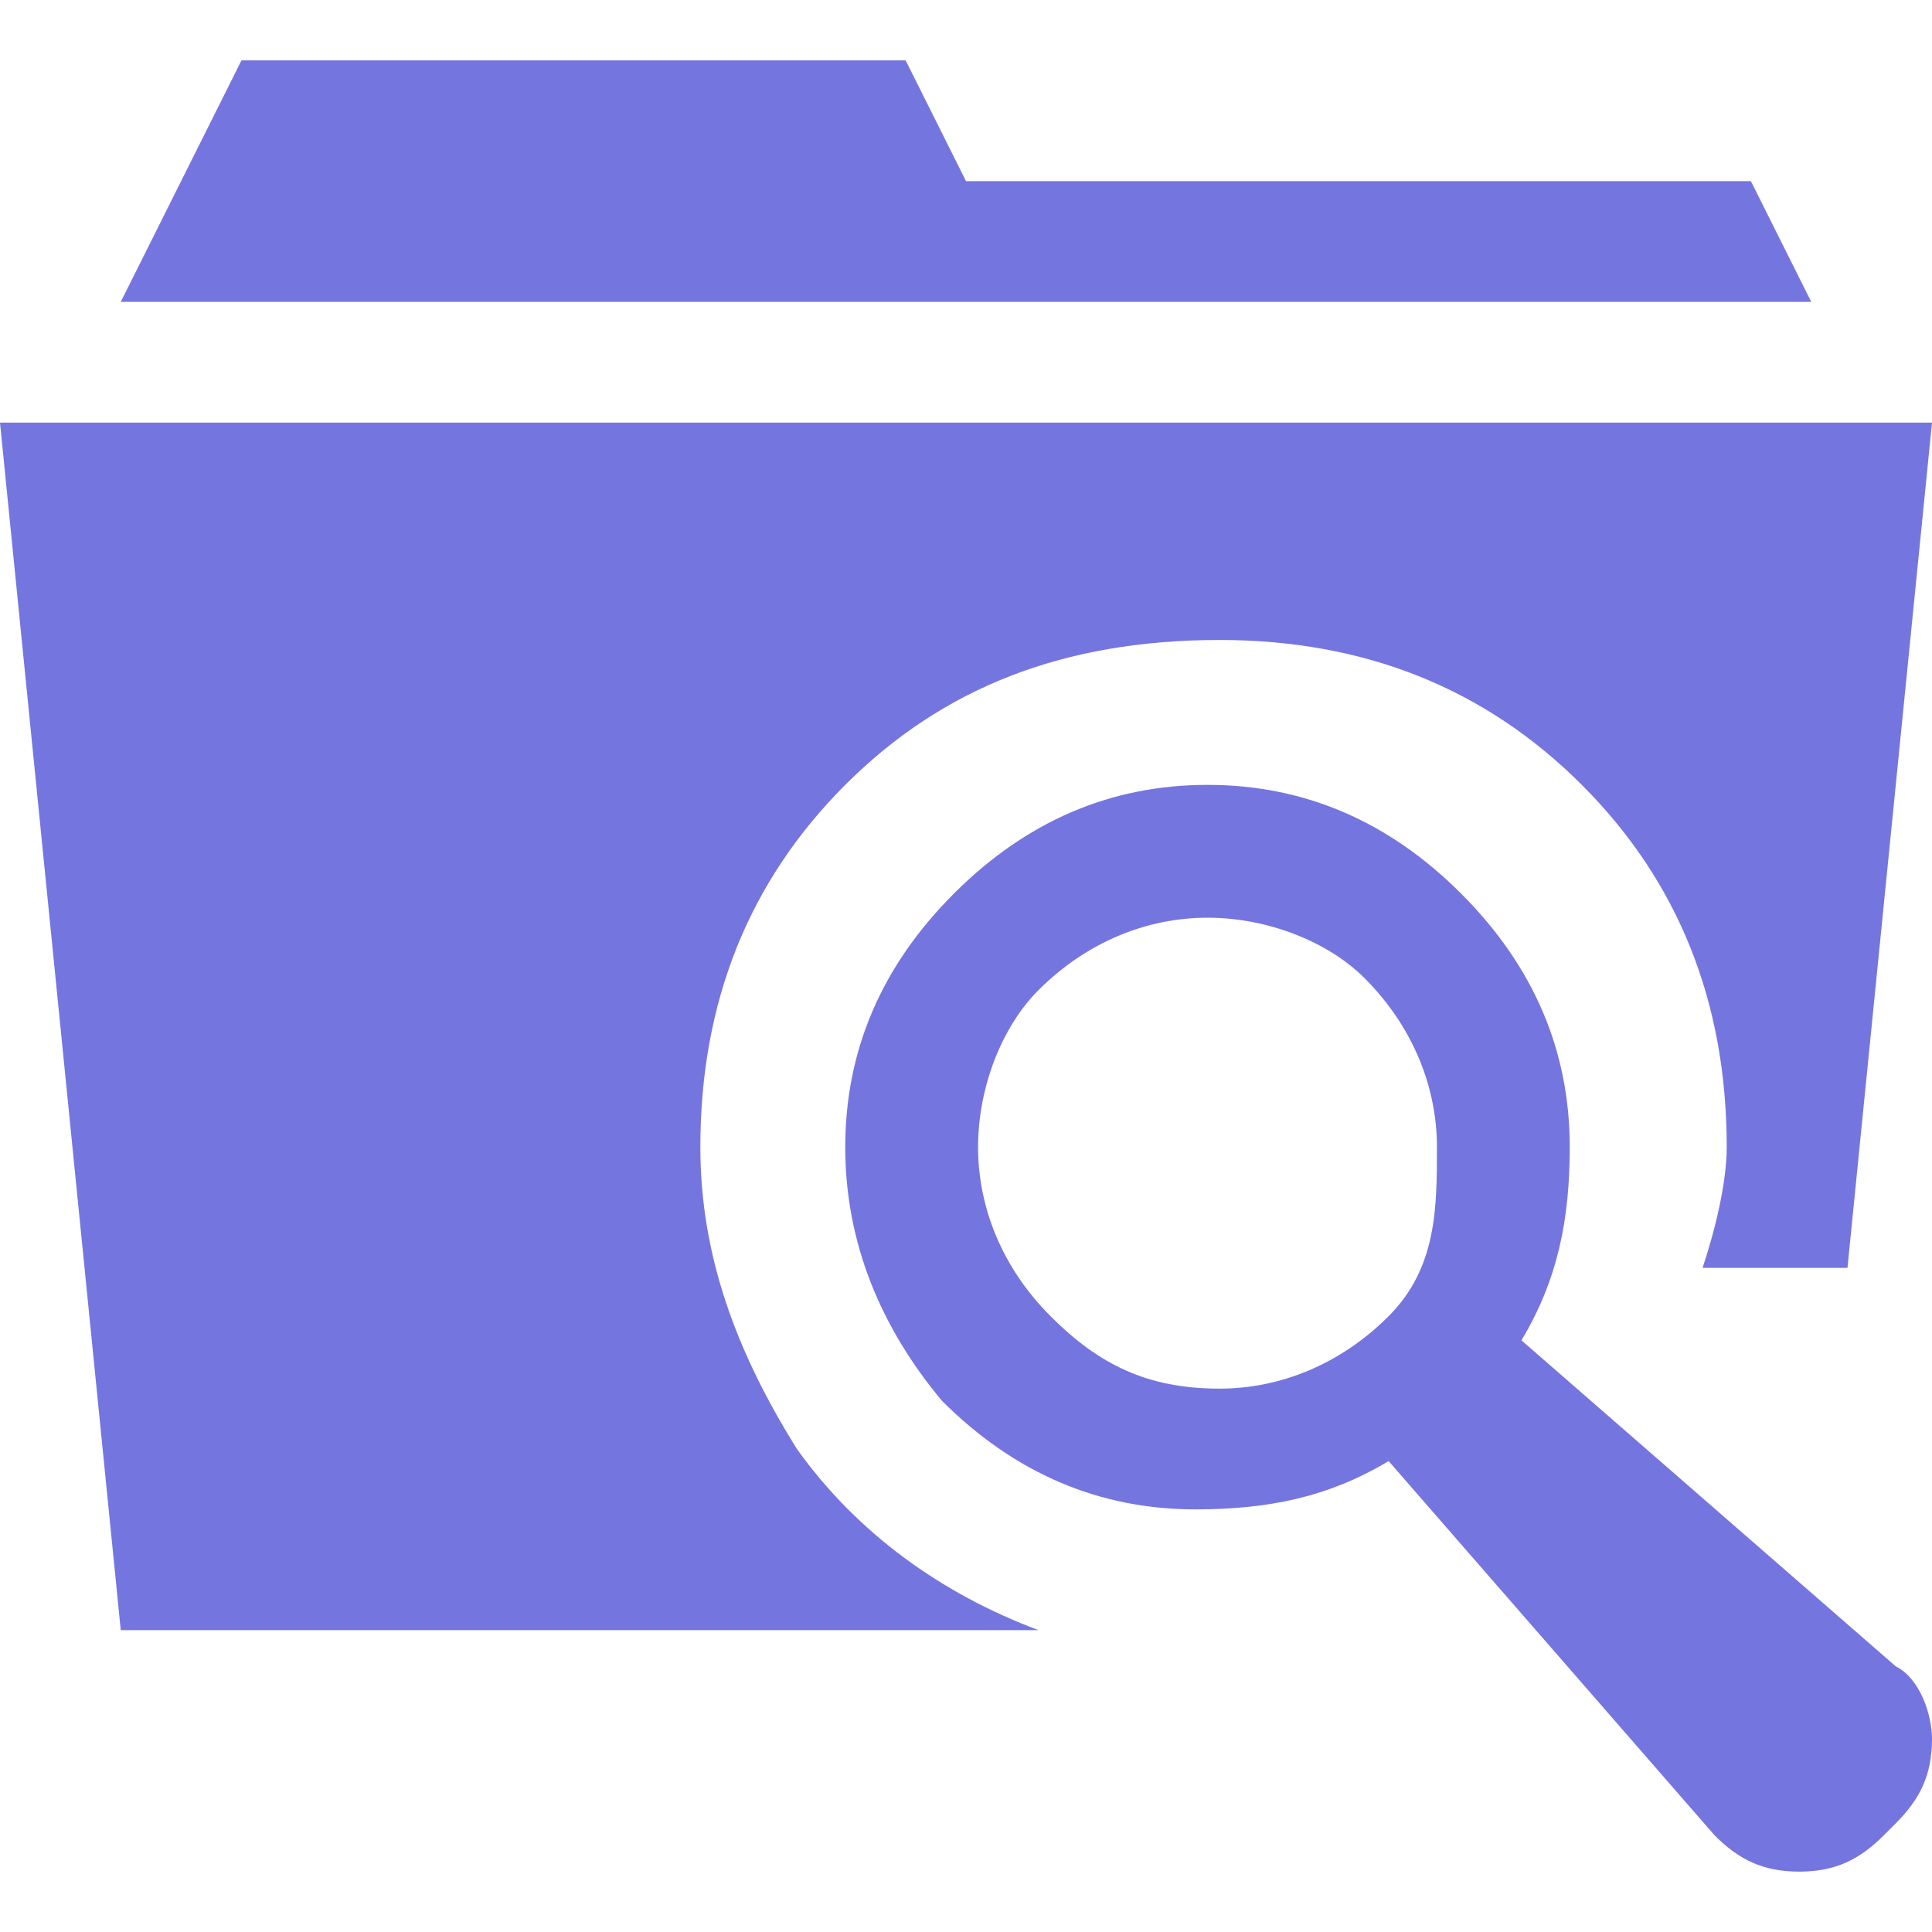
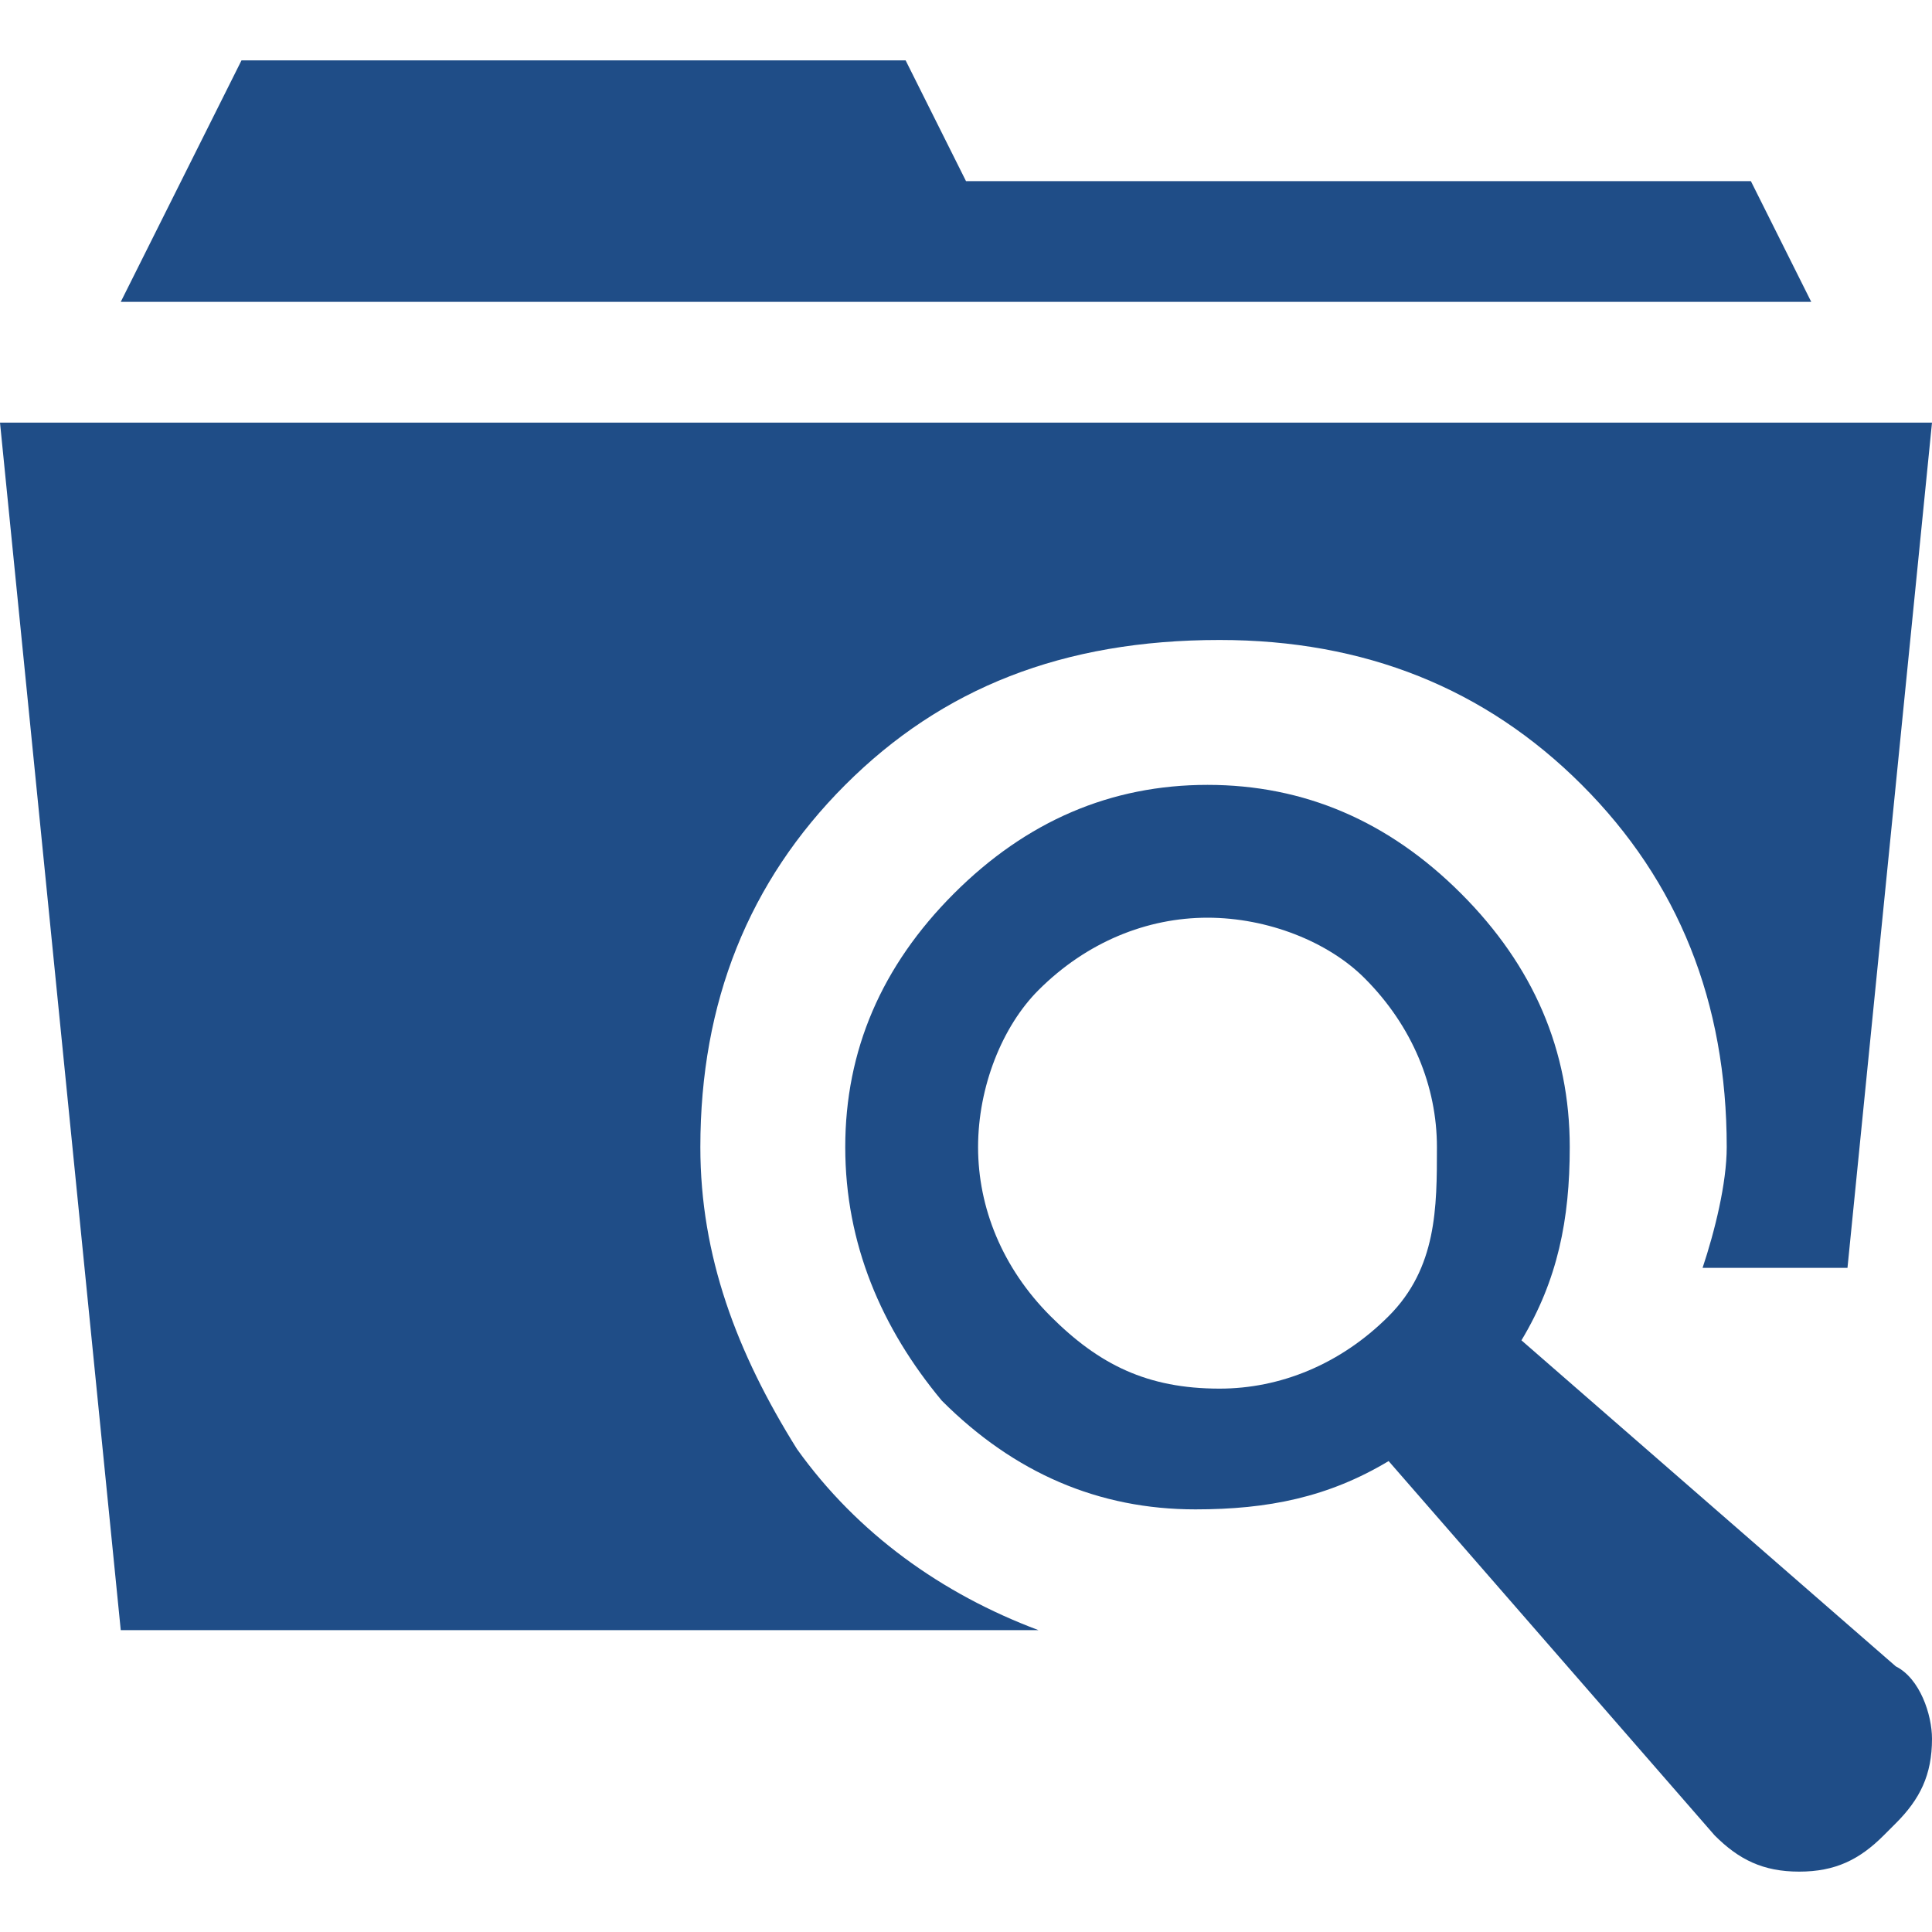
<svg xmlns="http://www.w3.org/2000/svg" version="1.1" x="0px" y="0px" width="16px" height="16px" viewBox="0 -0.5 16 16" style="overflow:visible;enable-background:new 0 -0.5 16 16;" xml:space="preserve" preserveAspectRatio="xMinYMid meet">
  <defs>
</defs>
-   <path style="fill:#7575E0;" d="M14.3,9c0-1.2-0.4-2.2-1.2-3c-0.8-0.8-1.8-1.2-3-1.2C8.8,4.8,7.8,5.2,7,6C6.2,6.8,5.8,7.8,5.8,9  c0,0.9,0.3,1.7,0.8,2.5c0.5,0.7,1.2,1.2,2,1.5H1L0,3h16l-0.7,7h-1.2C14.2,9.7,14.3,9.3,14.3,9z M15,2H1l1-2h5.5L8,1h6.5L15,2z   M16,13.9c0,0.3-0.1,0.5-0.3,0.7l-0.1,0.1c-0.2,0.2-0.4,0.3-0.7,0.3c-0.3,0-0.5-0.1-0.7-0.3l-2.7-3.1c-0.5,0.3-1,0.4-1.6,0.4  c-0.8,0-1.5-0.3-2.1-0.9C7.3,10.5,7,9.8,7,9c0-0.8,0.3-1.5,0.9-2.1C8.5,6.3,9.2,6,10,6c0.8,0,1.5,0.3,2.1,0.9C12.7,7.5,13,8.2,13,9  c0,0.6-0.1,1.1-0.4,1.6l3.1,2.7C15.9,13.4,16,13.7,16,13.9z M11.9,9c0-0.5-0.2-1-0.6-1.4C11,7.3,10.5,7.1,10,7.1  c-0.5,0-1,0.2-1.4,0.6C8.3,8,8.1,8.5,8.1,9c0,0.5,0.2,1,0.6,1.4c0.4,0.4,0.8,0.6,1.4,0.6c0.5,0,1-0.2,1.4-0.6S11.9,9.5,11.9,9z" />
+   <path style="fill:#1F4D87;" d="M14.3,9c0-1.2-0.4-2.2-1.2-3c-0.8-0.8-1.8-1.2-3-1.2C8.8,4.8,7.8,5.2,7,6C6.2,6.8,5.8,7.8,5.8,9  c0,0.9,0.3,1.7,0.8,2.5c0.5,0.7,1.2,1.2,2,1.5H1L0,3h16l-0.7,7h-1.2C14.2,9.7,14.3,9.3,14.3,9z M15,2H1l1-2h5.5L8,1h6.5L15,2z   M16,13.9c0,0.3-0.1,0.5-0.3,0.7l-0.1,0.1c-0.2,0.2-0.4,0.3-0.7,0.3c-0.3,0-0.5-0.1-0.7-0.3l-2.7-3.1c-0.5,0.3-1,0.4-1.6,0.4  c-0.8,0-1.5-0.3-2.1-0.9C7.3,10.5,7,9.8,7,9c0-0.8,0.3-1.5,0.9-2.1C8.5,6.3,9.2,6,10,6c0.8,0,1.5,0.3,2.1,0.9C12.7,7.5,13,8.2,13,9  c0,0.6-0.1,1.1-0.4,1.6l3.1,2.7C15.9,13.4,16,13.7,16,13.9z M11.9,9c0-0.5-0.2-1-0.6-1.4C11,7.3,10.5,7.1,10,7.1  c-0.5,0-1,0.2-1.4,0.6C8.3,8,8.1,8.5,8.1,9c0,0.5,0.2,1,0.6,1.4c0.4,0.4,0.8,0.6,1.4,0.6c0.5,0,1-0.2,1.4-0.6S11.9,9.5,11.9,9z" />
</svg>
